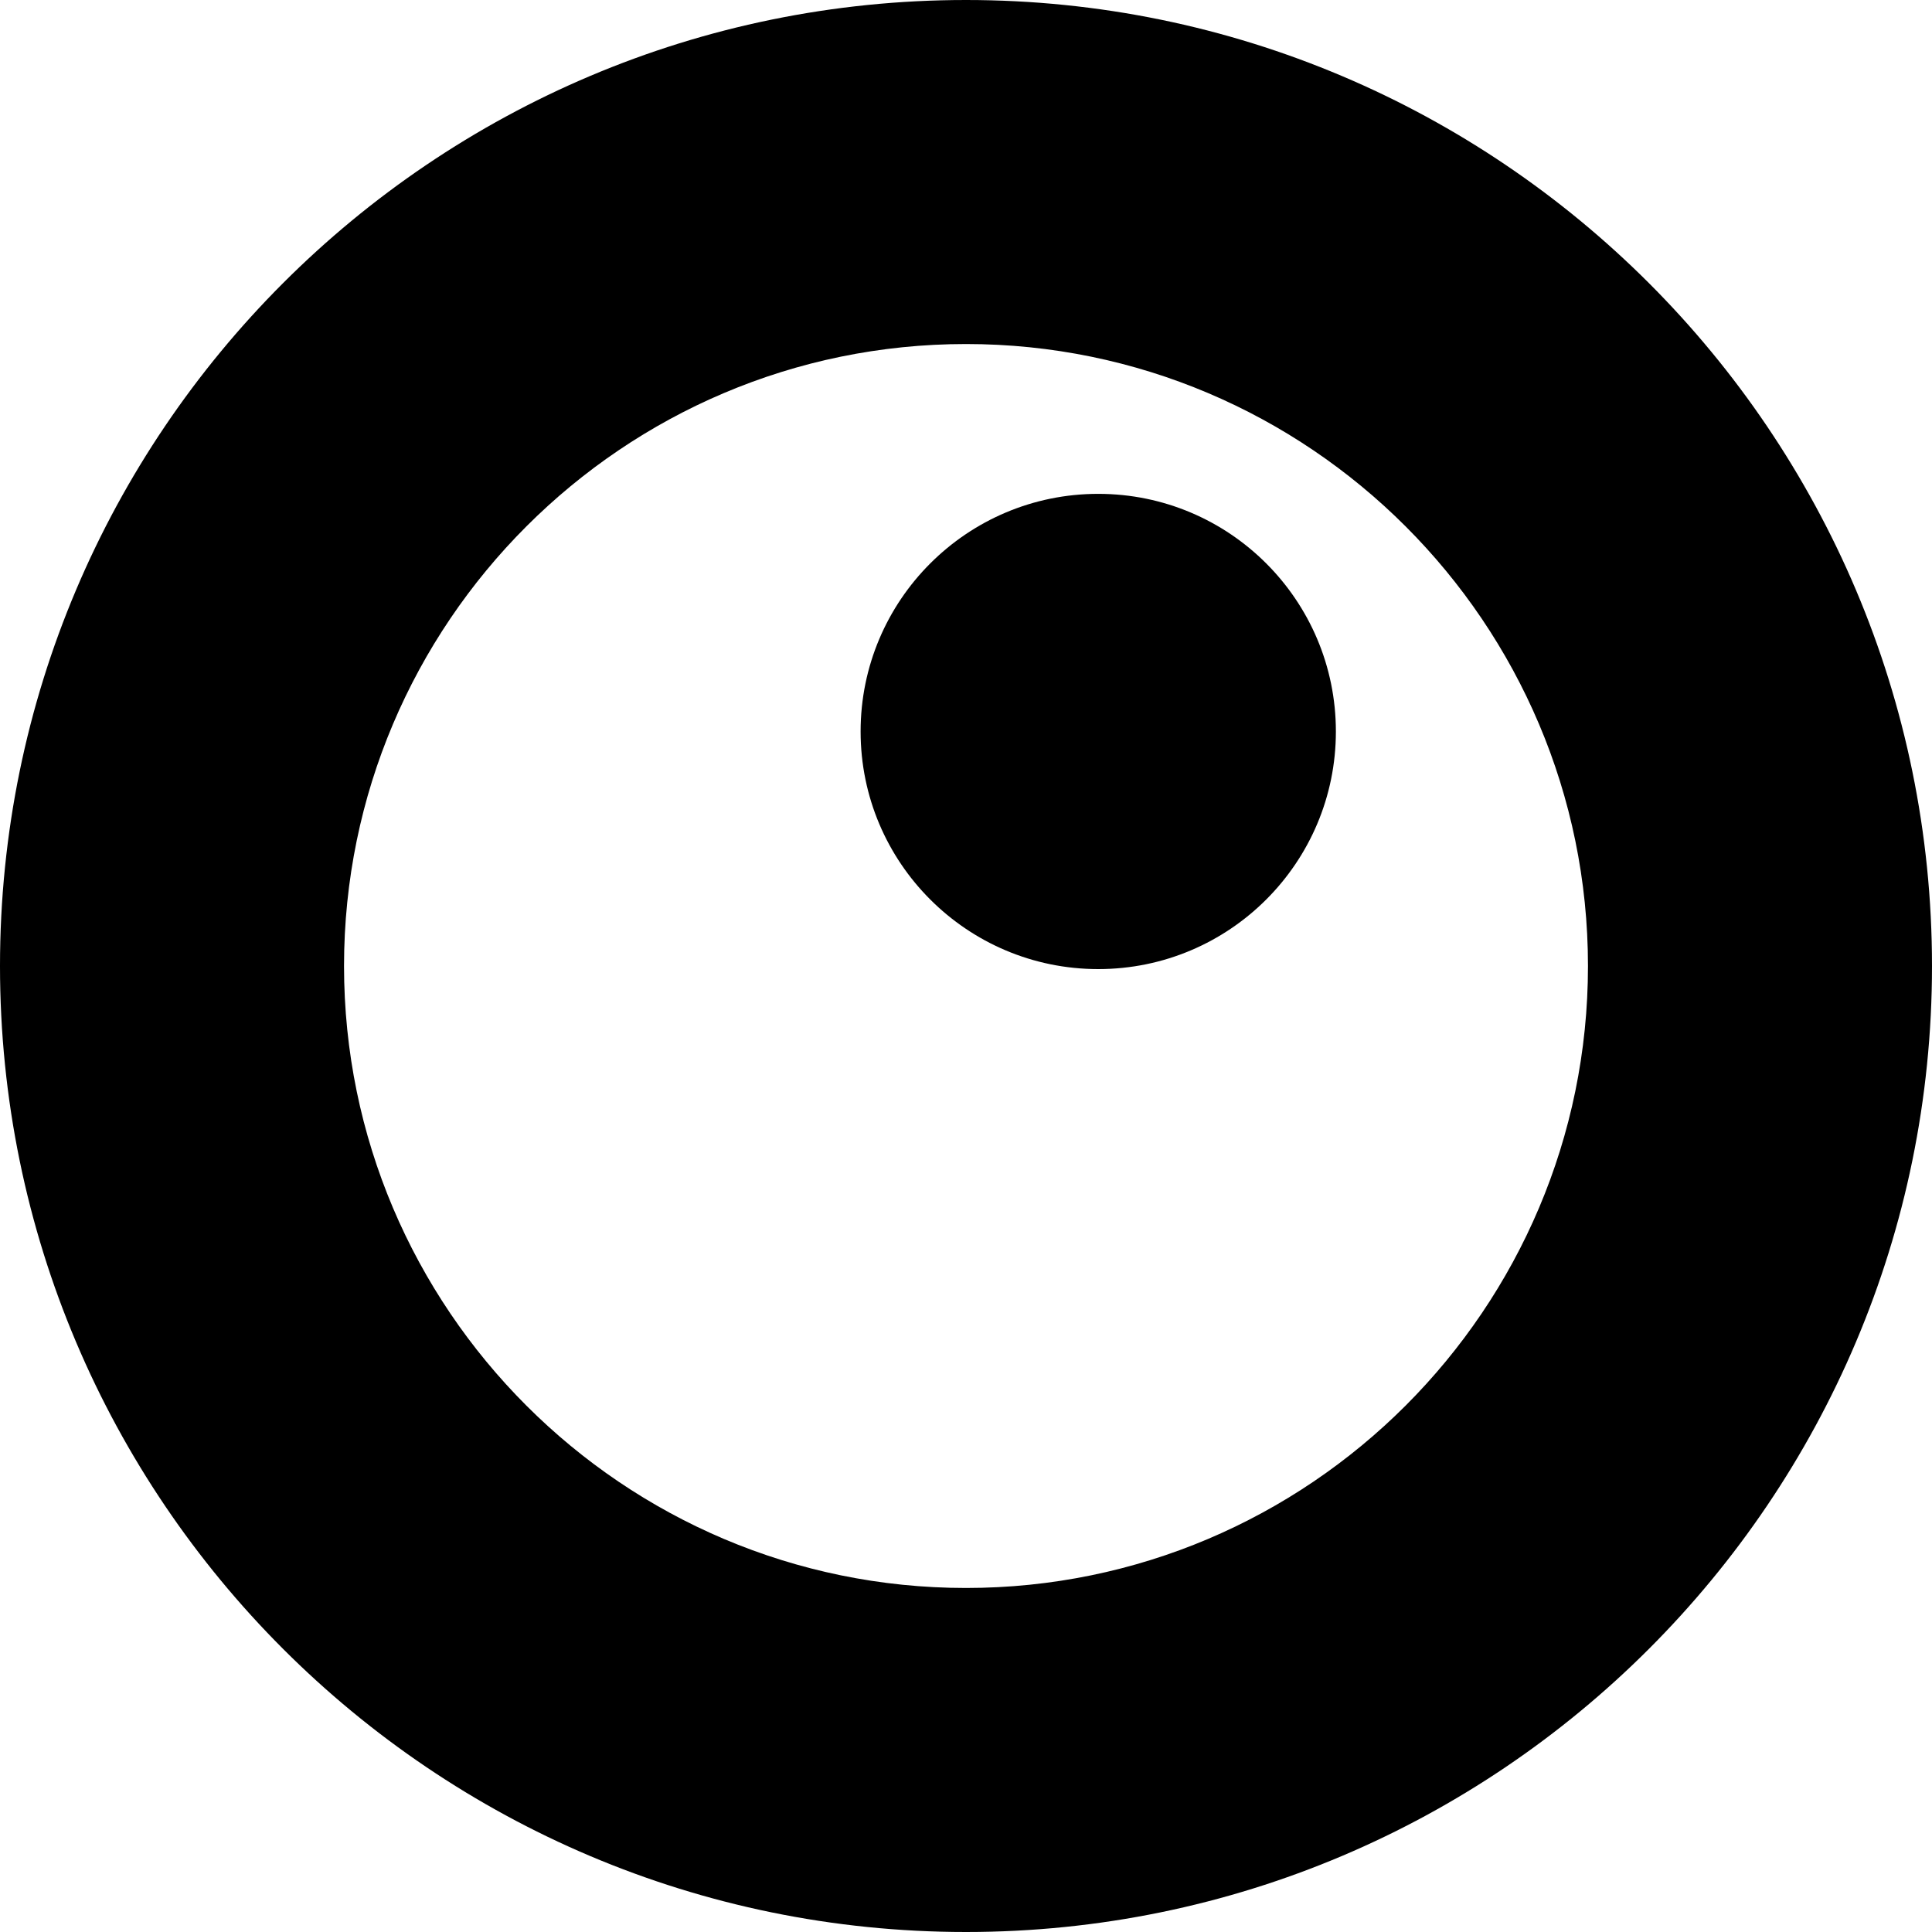
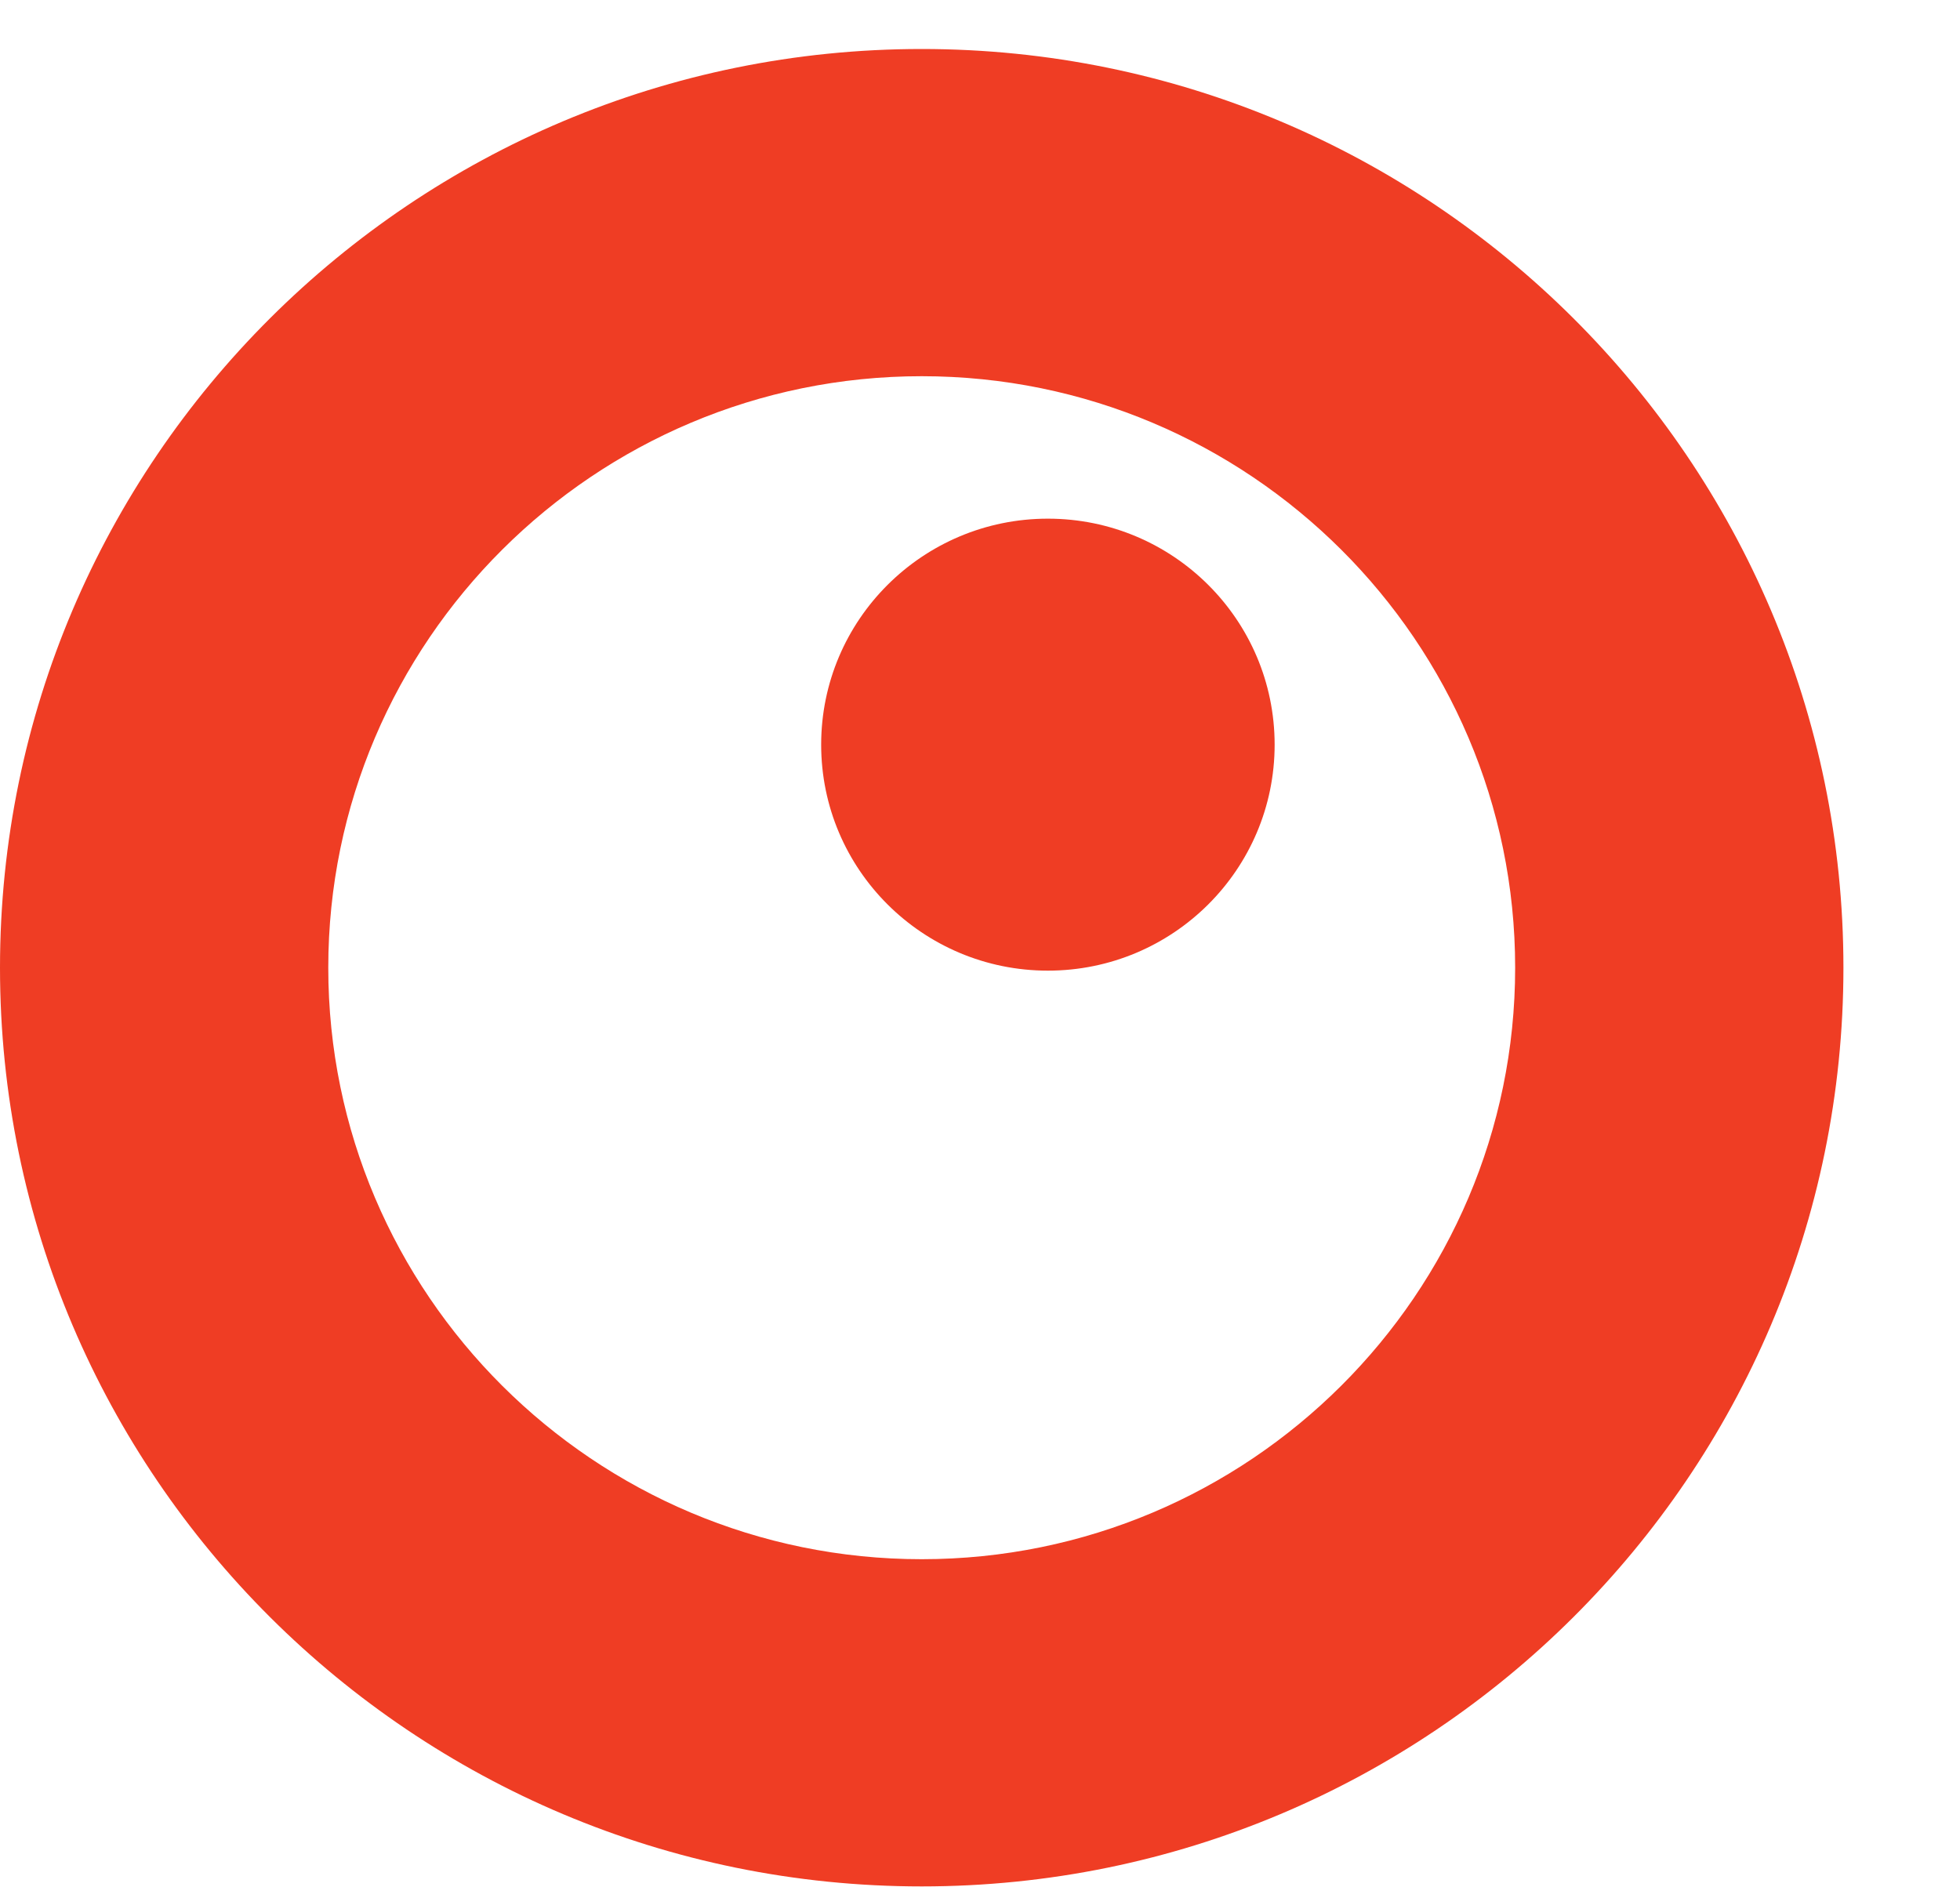
- <svg xmlns="http://www.w3.org/2000/svg" width="60" height="60" viewBox="0 0 60 60" fill="none">
-   <path d="M41.487 22.717C41.487 26.791 38.182 30.096 34.107 30.096C30.032 30.096 26.727 26.791 26.727 22.717C26.727 18.642 30.032 15.337 34.107 15.337C38.182 15.337 41.487 18.642 41.487 22.717Z" fill="black" />
-   <path fill-rule="evenodd" clip-rule="evenodd" d="M30 0C13.444 0 0 13.444 0 30C0 46.556 13.444 60 30 60C46.556 60 60 46.556 60 30C60 13.444 46.556 0 30 0ZM30 10.684C40.652 10.684 49.316 19.348 49.316 30C49.316 40.652 40.652 49.316 30 49.316C19.348 49.316 10.684 40.652 10.684 30C10.684 19.348 19.348 10.684 30 10.684Z" fill="black" />
+ <svg xmlns="http://www.w3.org/2000/svg" width="80" height="77" viewBox="0 0 80 77" fill="none">
+   <path d="M52.026 30.396C52.026 35.489 47.881 39.62 42.771 39.62C37.661 39.62 33.517 35.489 33.517 30.396C33.517 25.302 37.661 21.171 42.771 21.171C47.881 21.171 52.026 25.302 52.026 30.396Z" fill="#EF3D24" />
+   <path fill-rule="evenodd" clip-rule="evenodd" d="M37.621 2C16.859 2 0 18.805 0 39.5C0 60.195 16.859 77 37.621 77C58.383 77 75.242 60.195 75.242 39.5C75.242 18.805 58.383 2 37.621 2ZM37.621 15.356C50.98 15.356 61.843 26.184 61.843 39.5C61.843 52.816 50.98 63.644 37.621 63.644C24.262 63.644 13.399 52.816 13.399 39.5C13.399 26.184 24.262 15.356 37.621 15.356Z" fill="#EF3D24" />
</svg>
